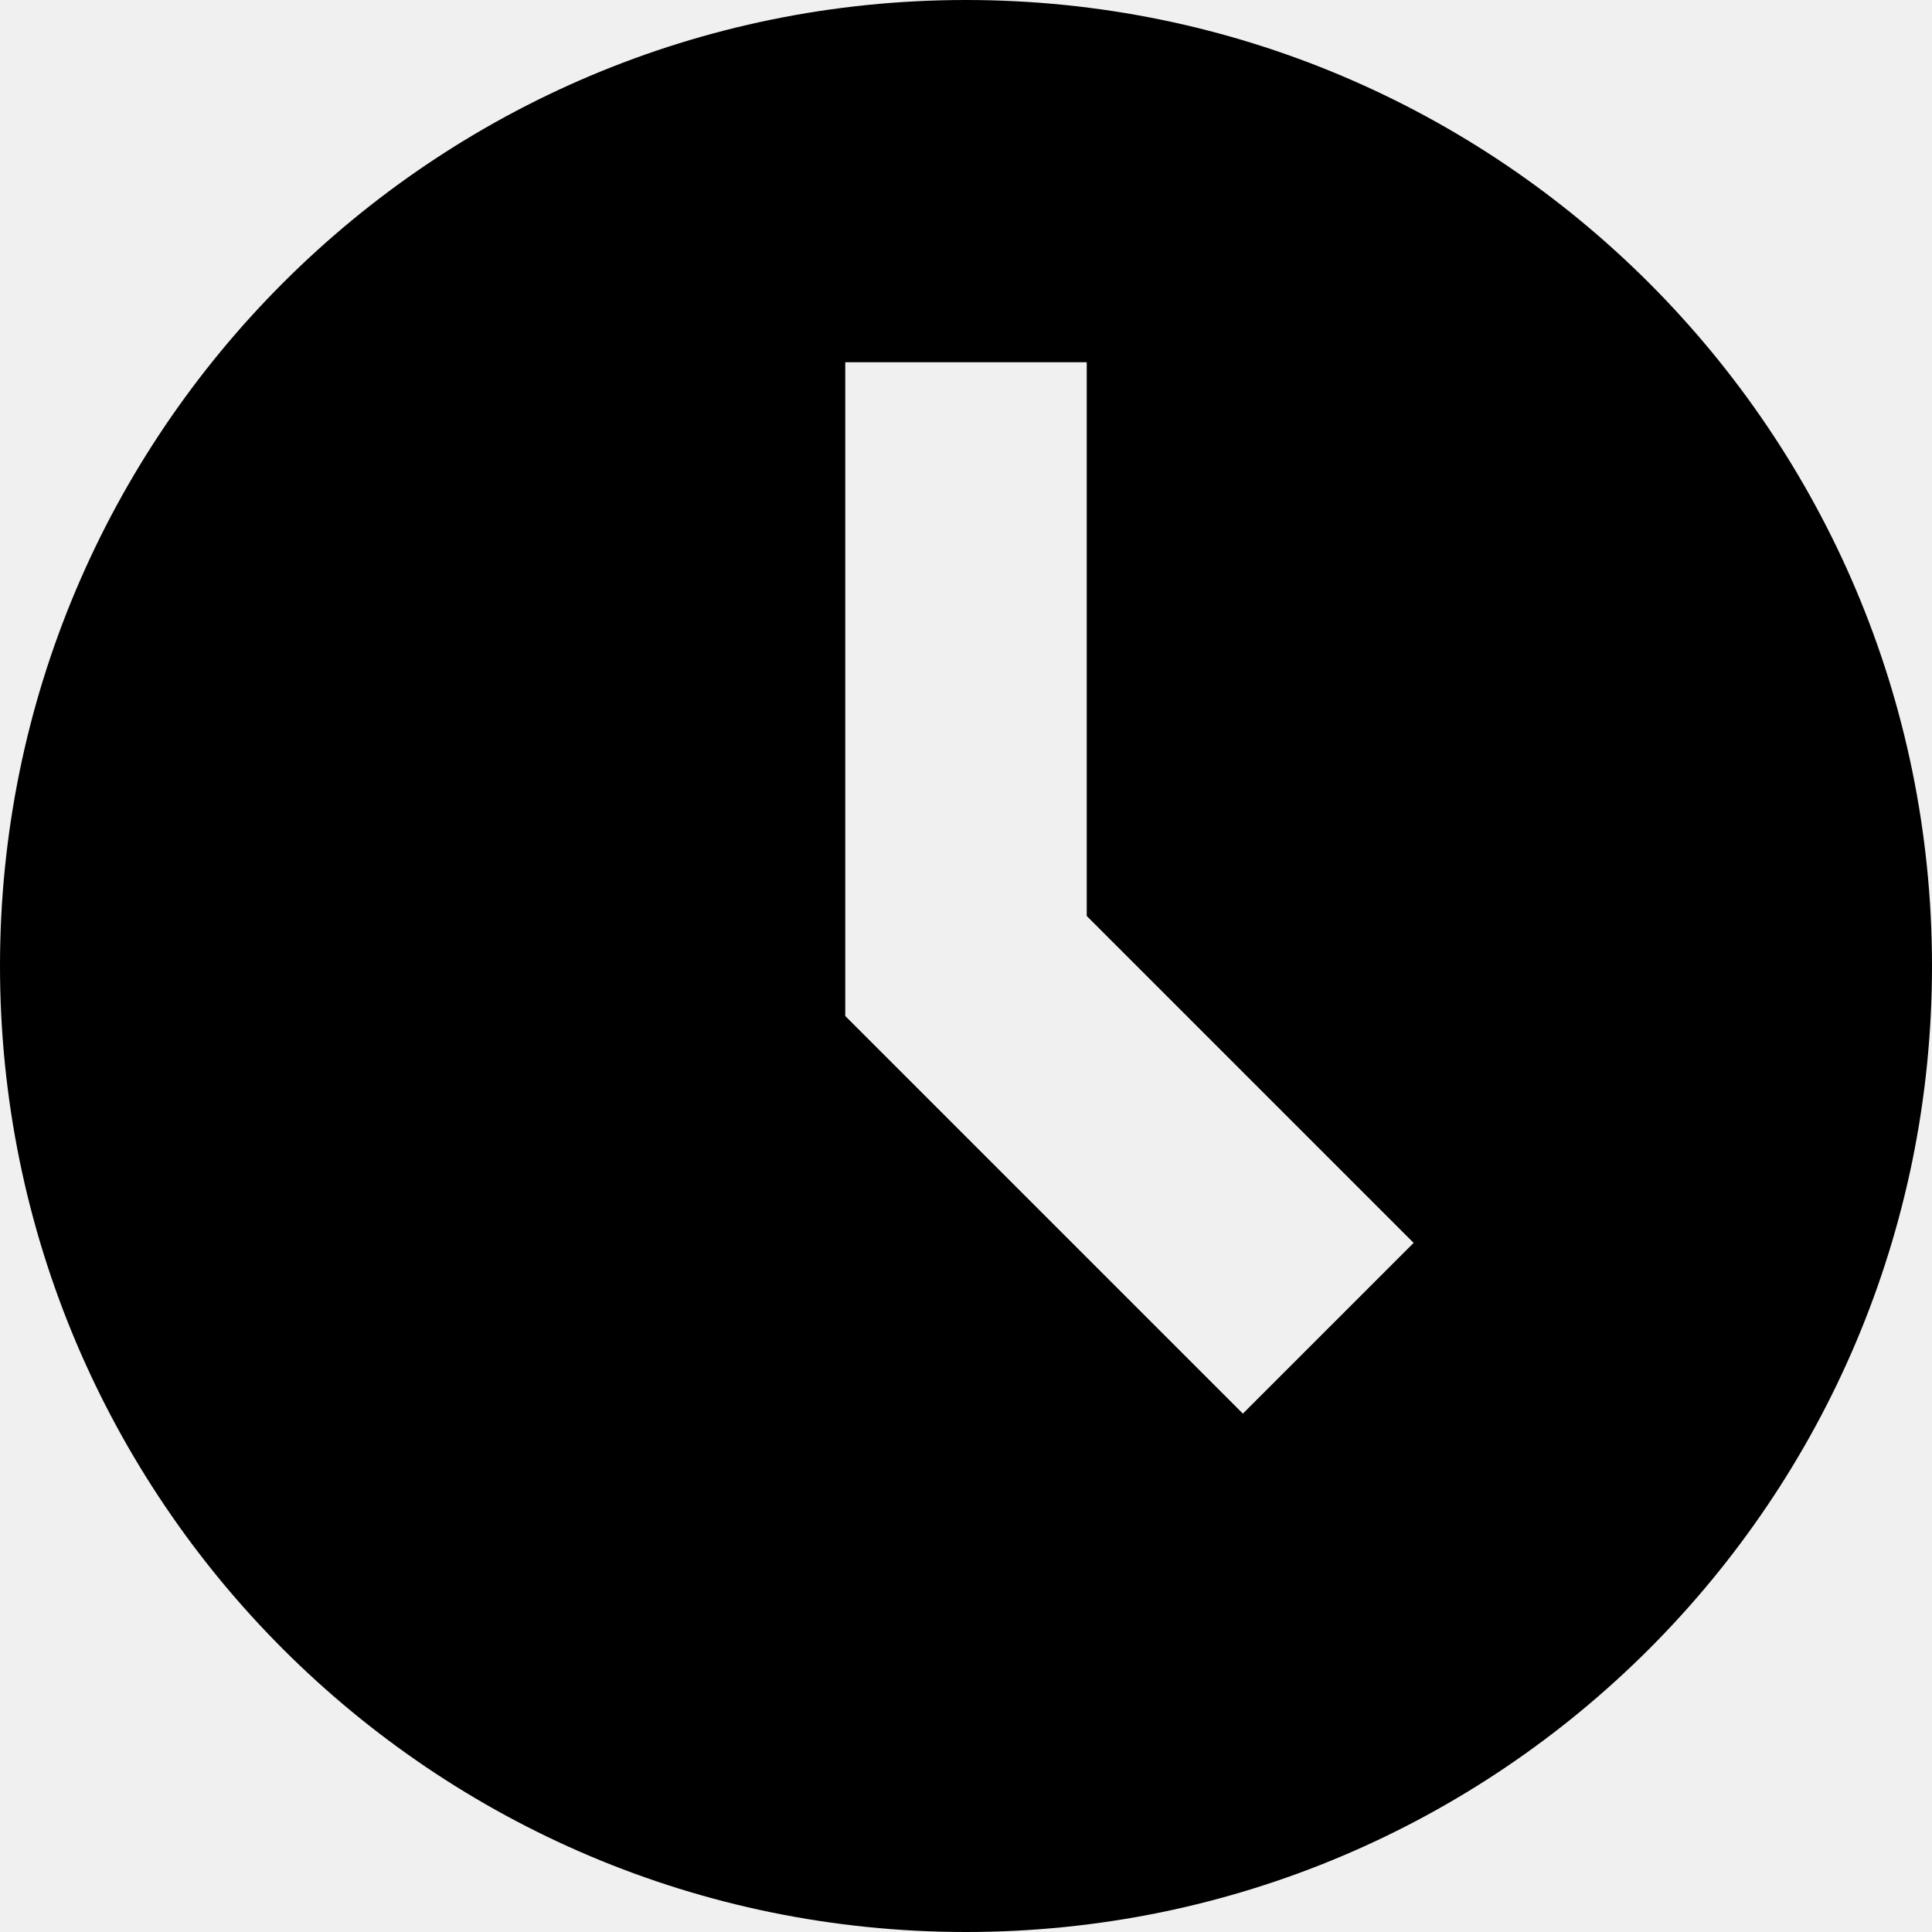
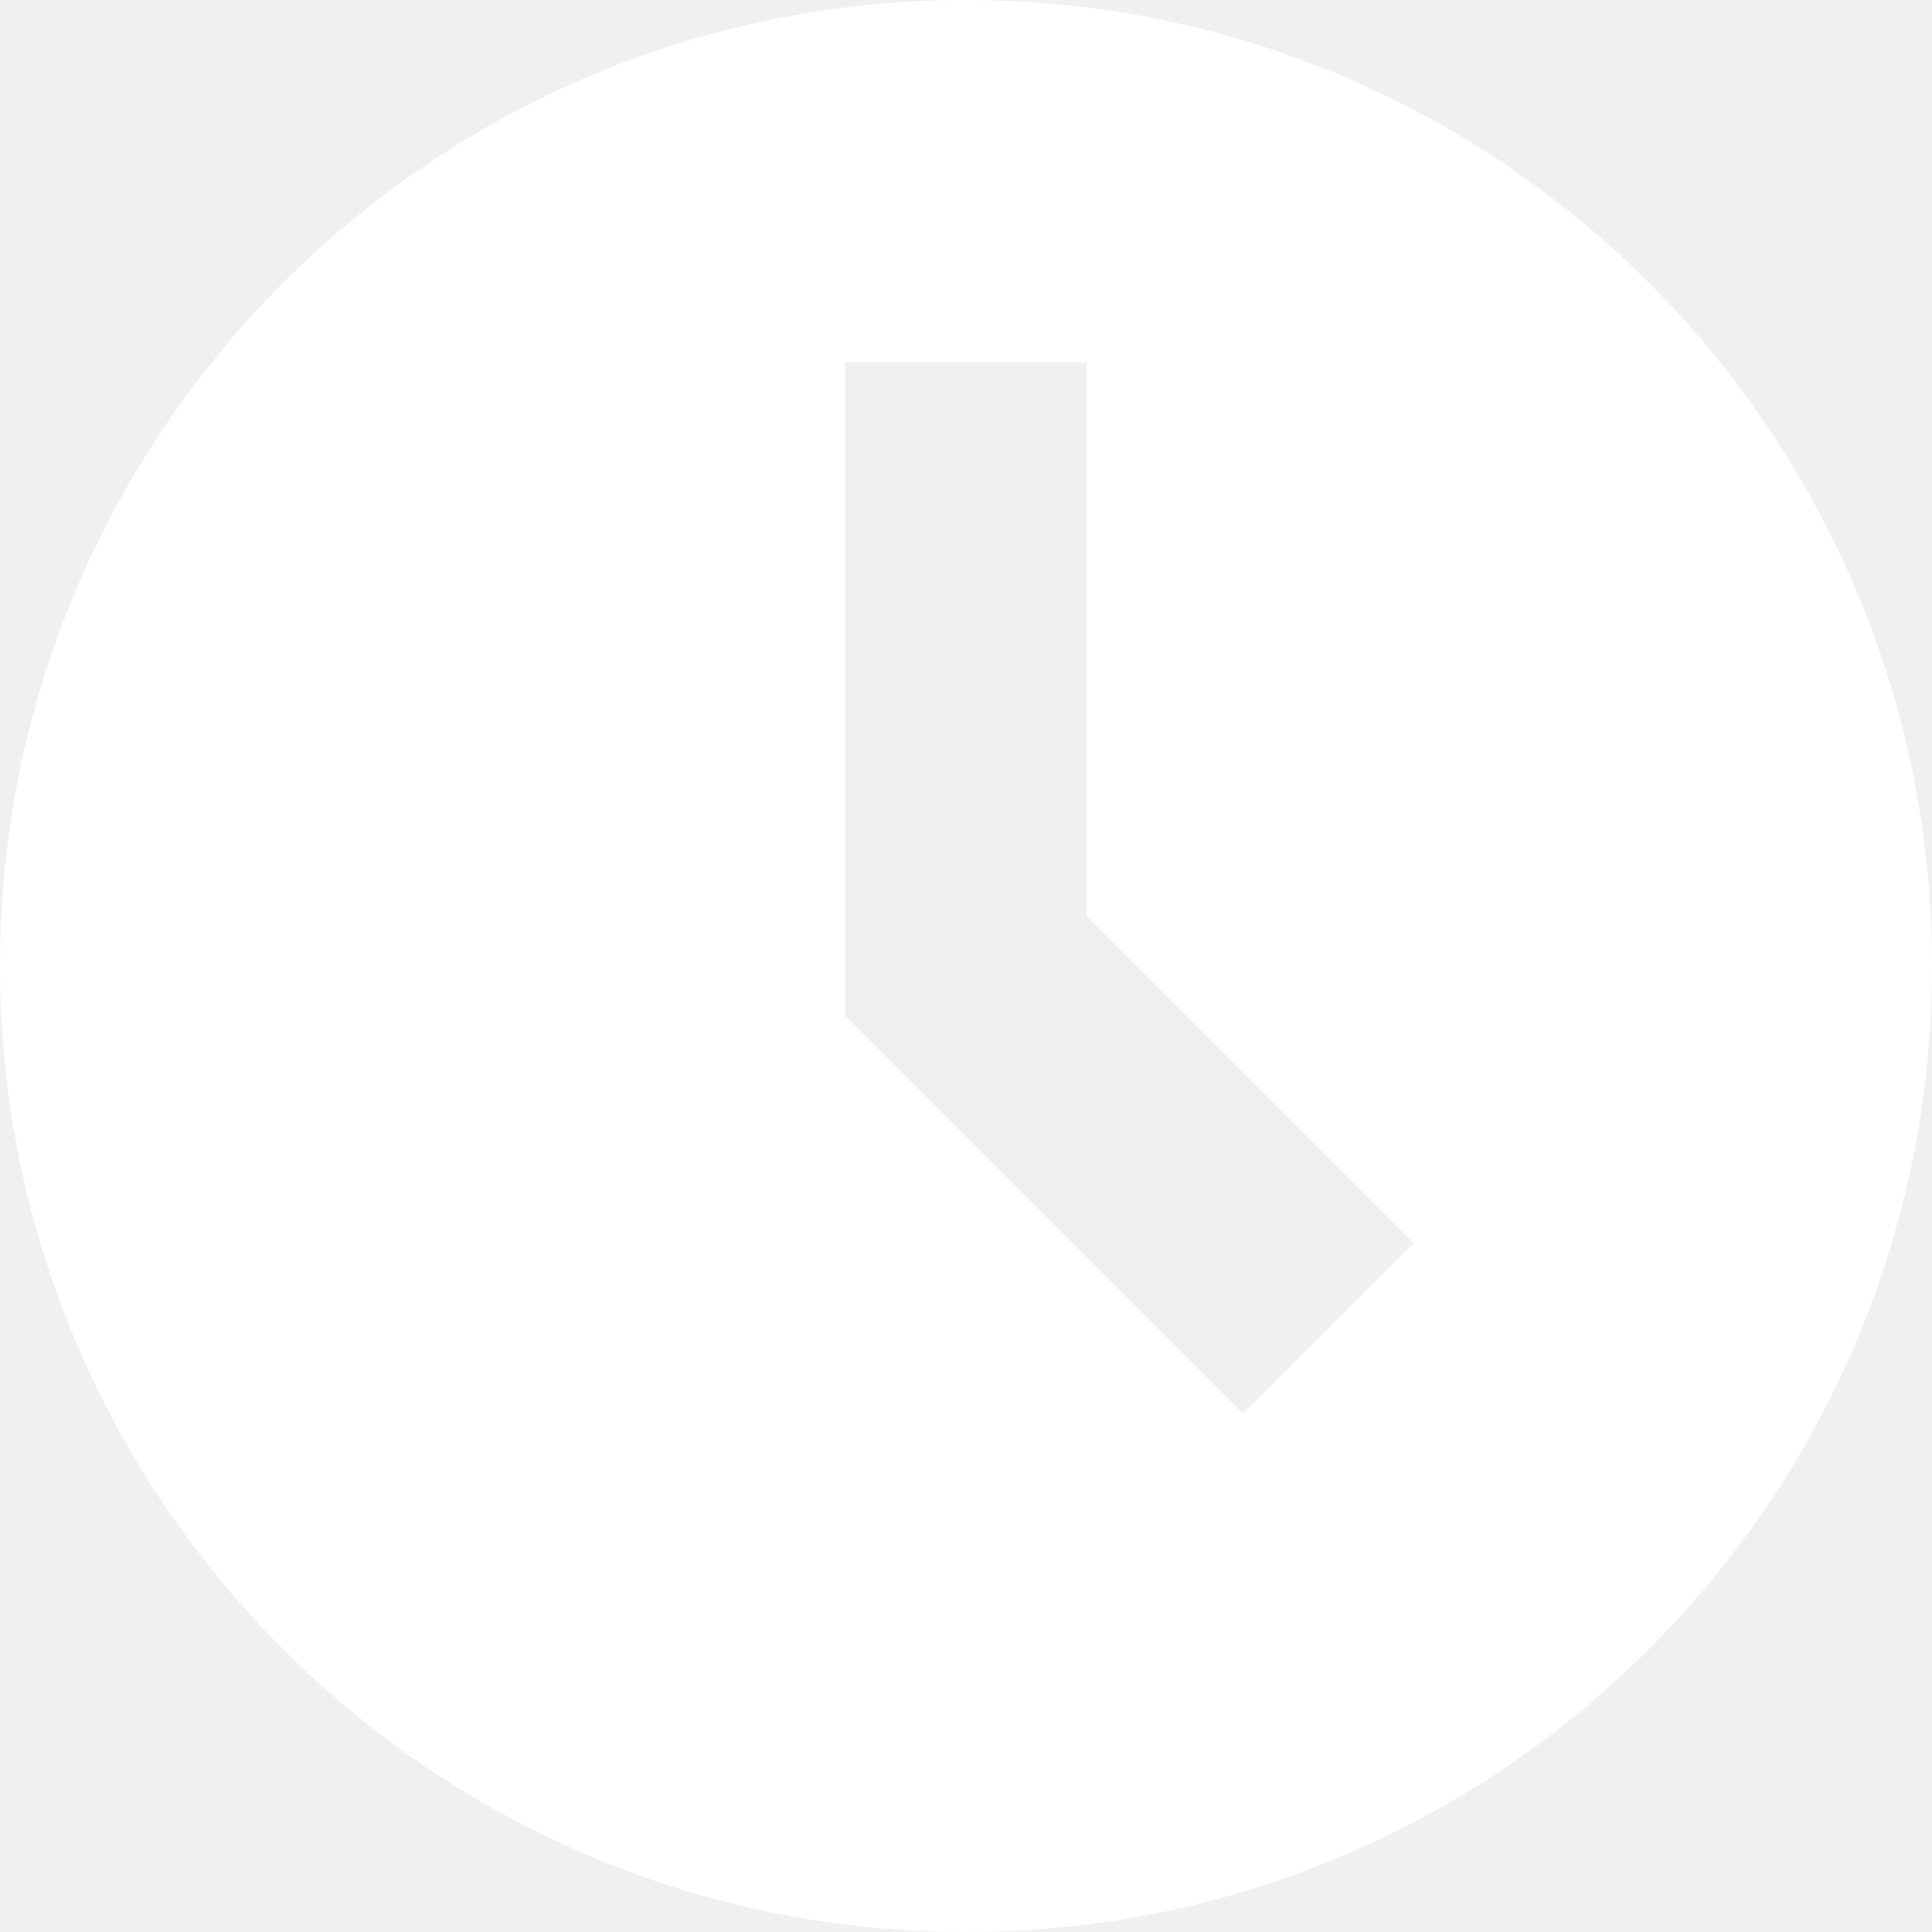
<svg xmlns="http://www.w3.org/2000/svg" width="800px" height="800px" viewBox="0 0 16 16" fill="none">
-   <path fill-rule="evenodd" clip-rule="evenodd" d="M8 16C12.418 16 16 12.418 16 8C16 3.582 12.418 0 8 0C3.582 0 0 3.582 0 8C0 12.418 3.582 16 8 16ZM7 3V8.414L10.293 11.707L11.707 10.293L9 7.586V3H7Z" fill="#000000" />
+   <path fill-rule="evenodd" clip-rule="evenodd" d="M8 16C12.418 16 16 12.418 16 8C16 3.582 12.418 0 8 0C3.582 0 0 3.582 0 8C0 12.418 3.582 16 8 16ZM7 3V8.414L10.293 11.707L11.707 10.293L9 7.586V3H7Z" fill="#fff" />
</svg>
